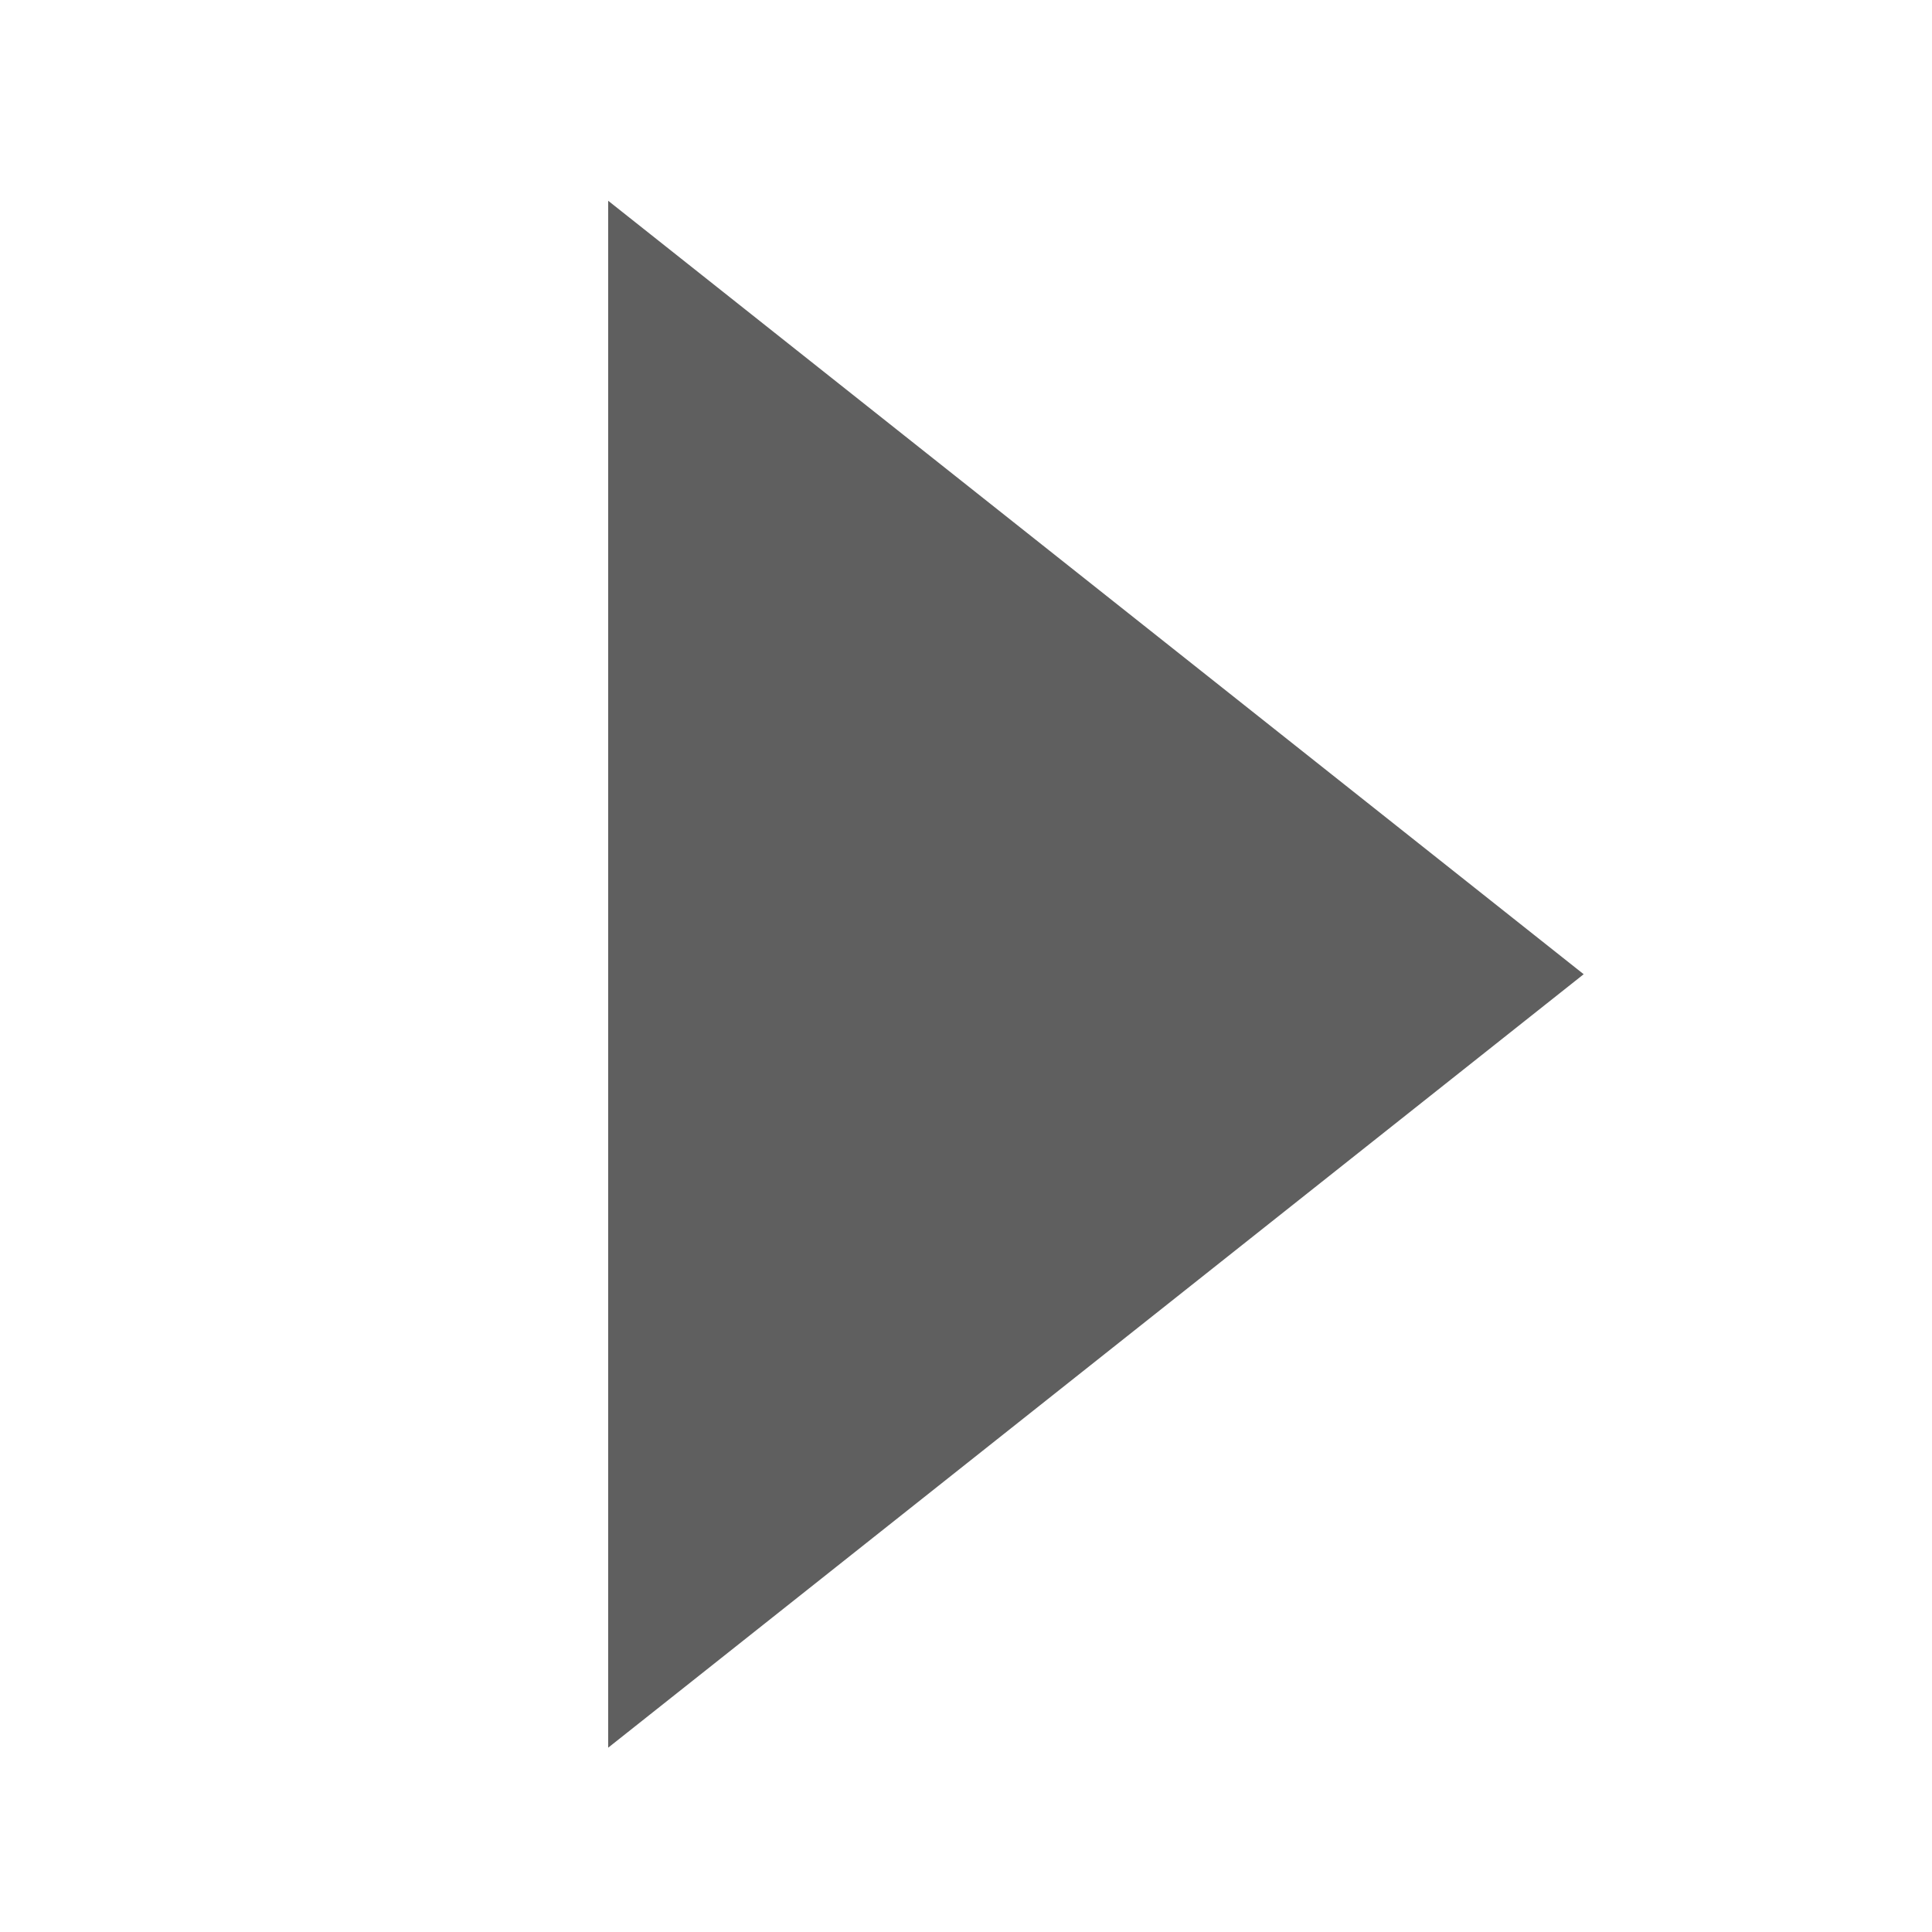
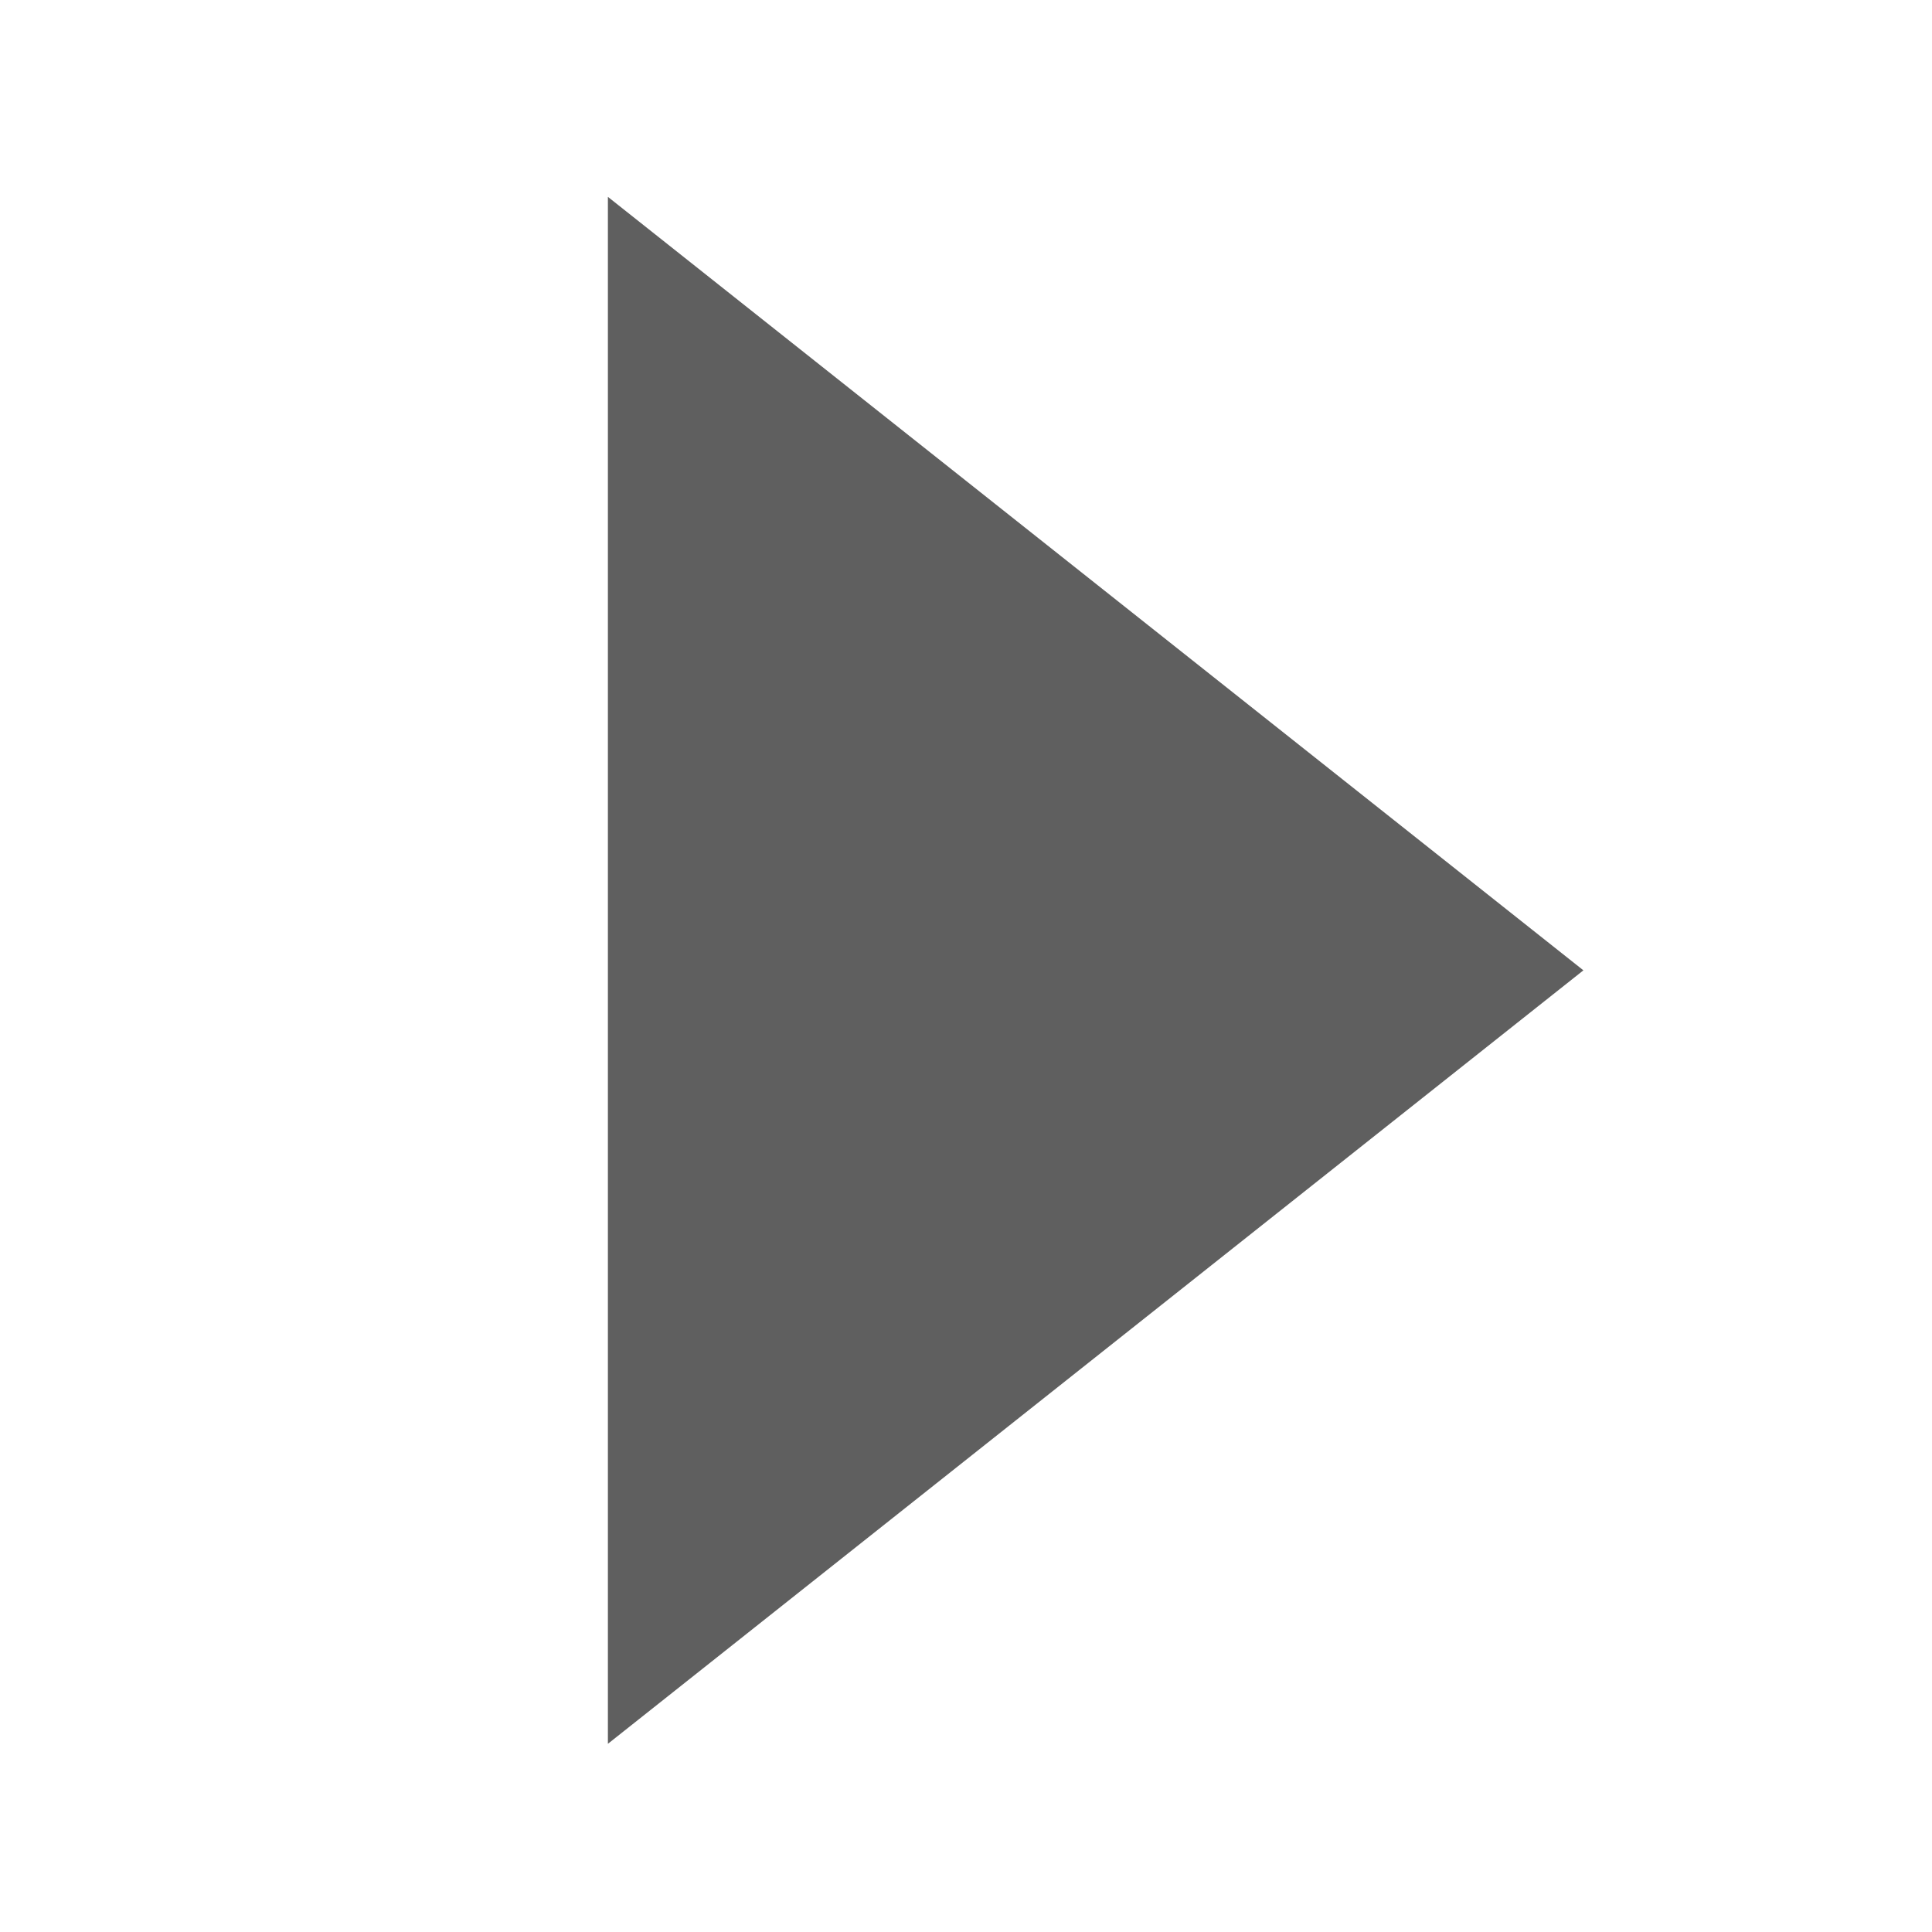
- <svg xmlns="http://www.w3.org/2000/svg" width="16" height="16" id="svg2" version="1.1">
-   <defs id="defs4" />
-   <g id="layer1" transform="translate(0,-1036.362)">
-     <path style="fill:#5f5f5f;fill-opacity:1;stroke:#5f5f5f;stroke-width:0.43;stroke-linecap:round;stroke-linejoin:miter;stroke-miterlimit:4;stroke-opacity:1;stroke-dasharray:none;display:inline" id="path18028" d="M 88.83,340 80.17,340 84.5,332.5 z" transform="matrix(0,1.362171,-0.9918625,0,342.4832,929.3267)" />
+ <svg xmlns="http://www.w3.org/2000/svg" height="16" width="16" version="1.1">
+   <g transform="translate(0 -1036.4)">
+     <path d="m88.83 340h-8.66l4.33-7.5z" transform="matrix(0 1.3622 -.99186 0 342.48 929.33)" stroke="#5f5f5f" stroke-linecap="round" stroke-width=".43" fill="#5f5f5f" />
  </g>
</svg>
